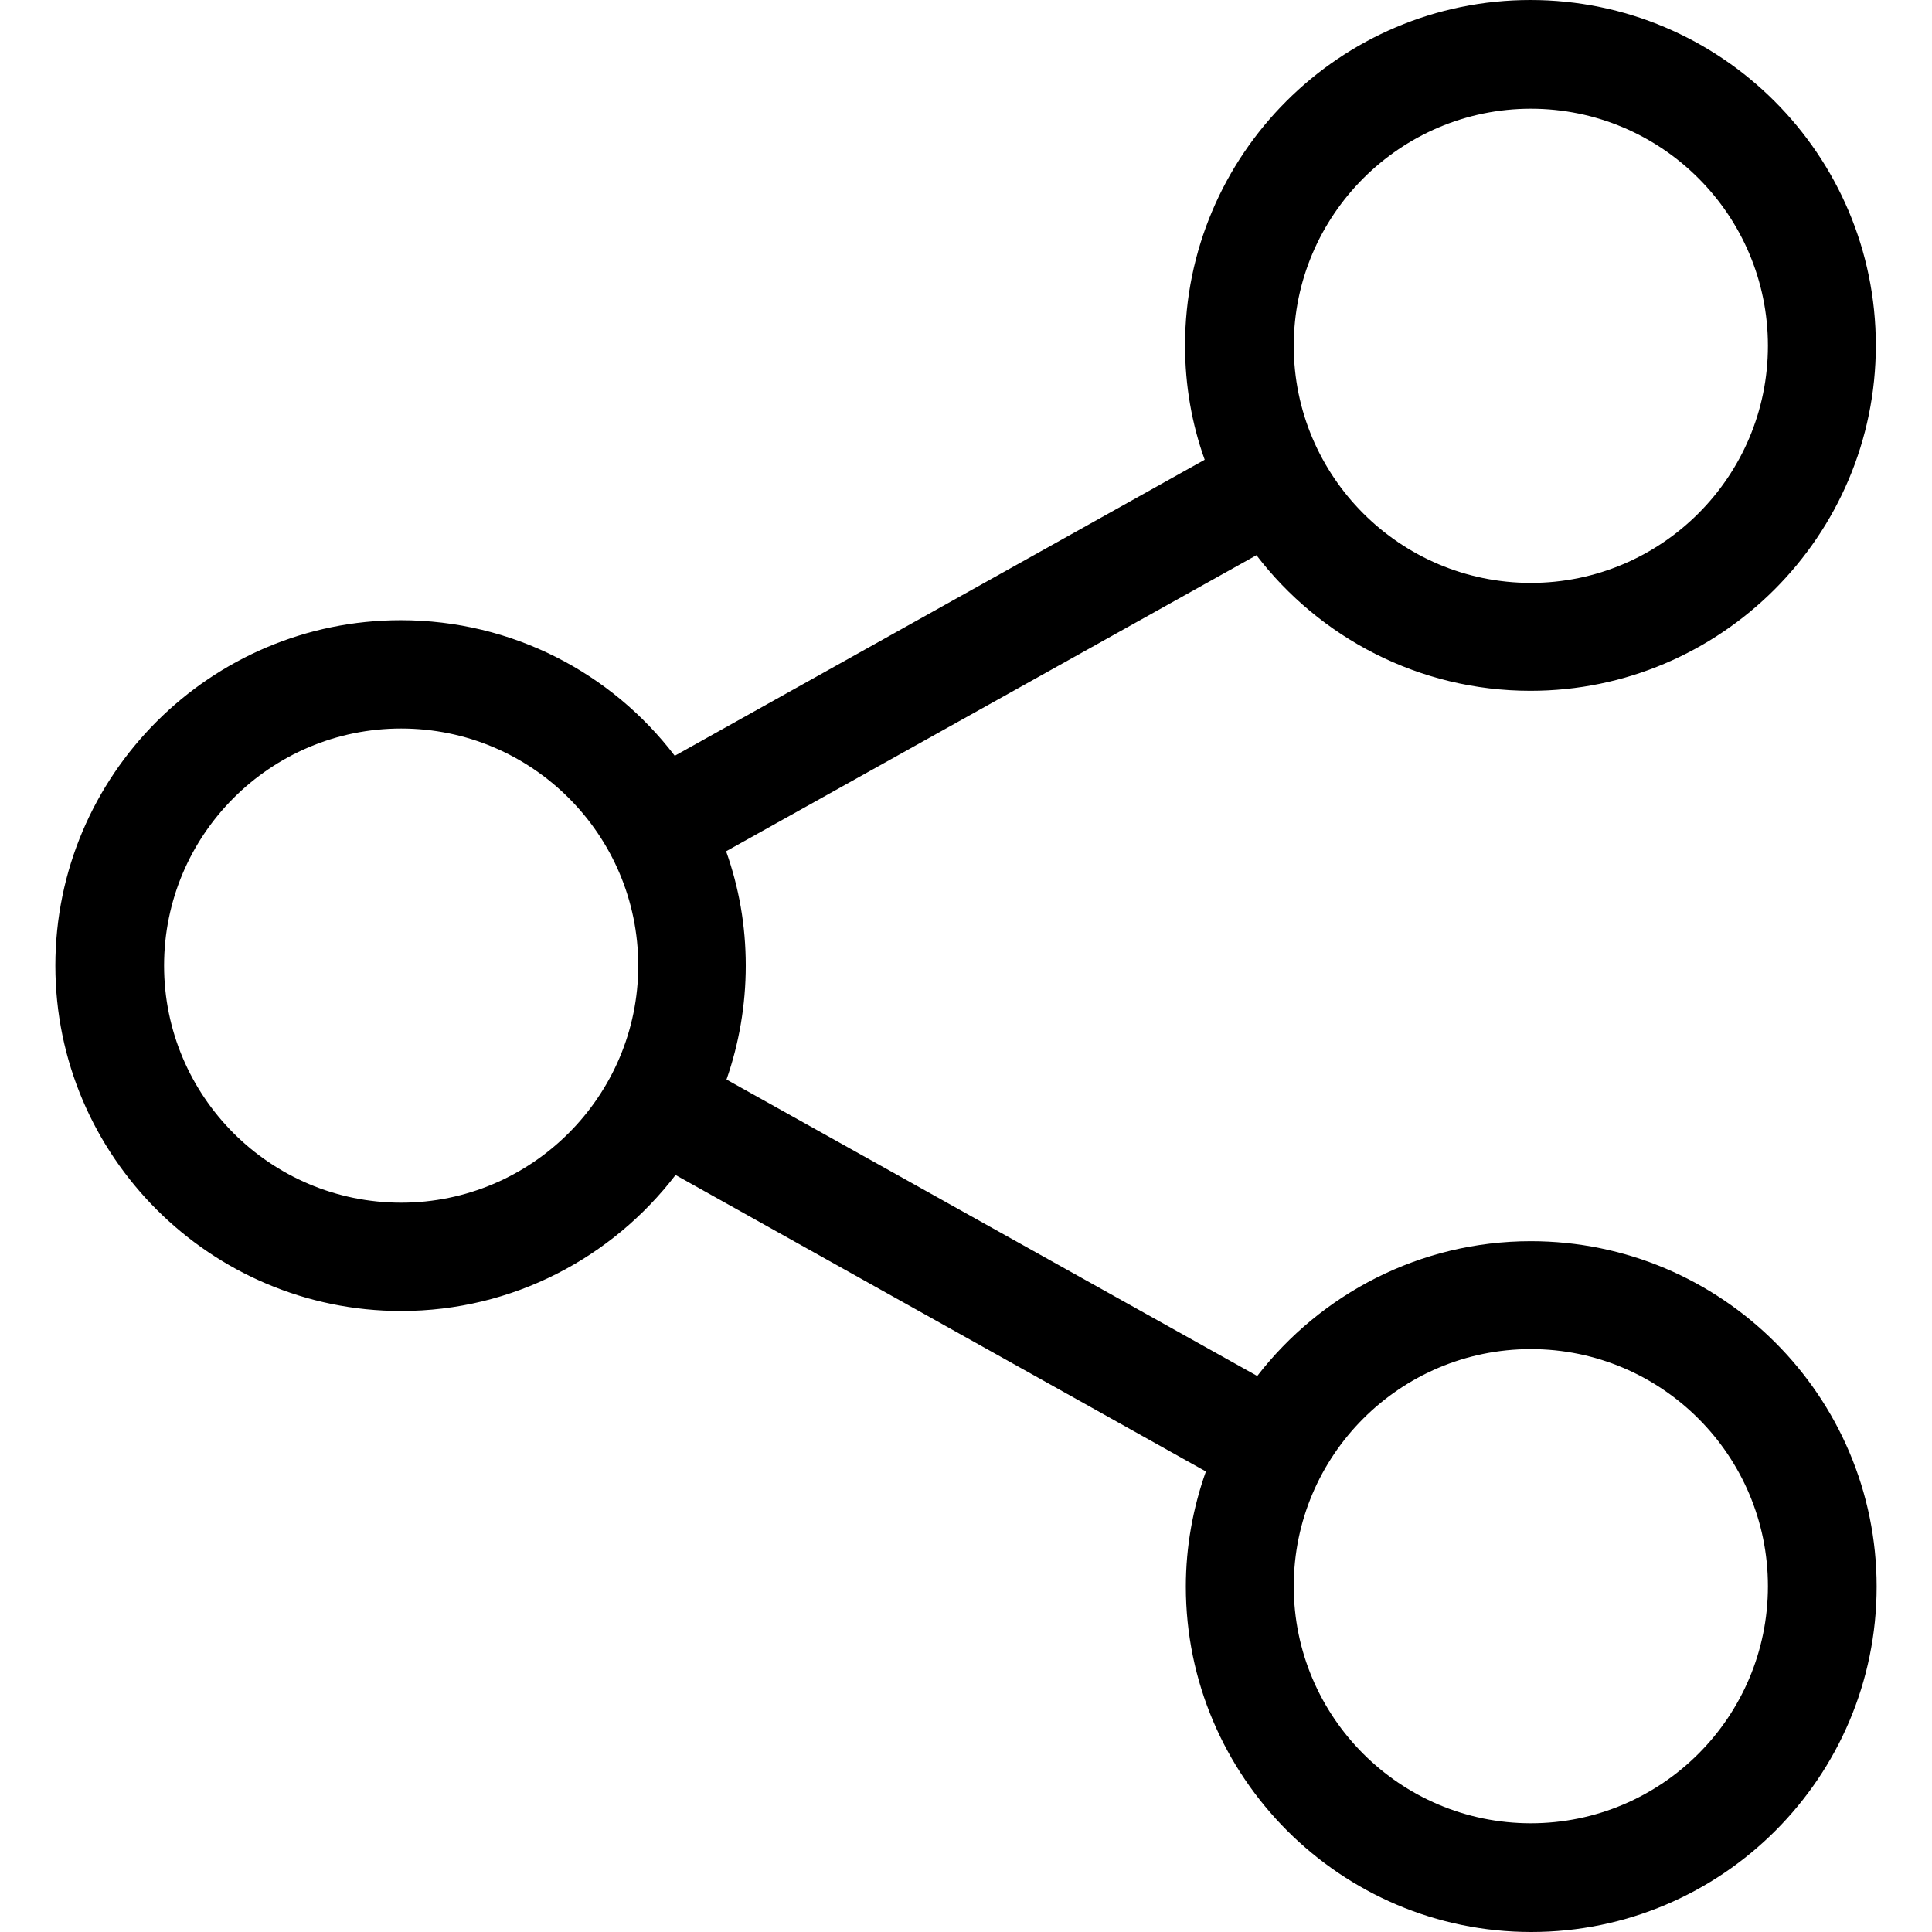
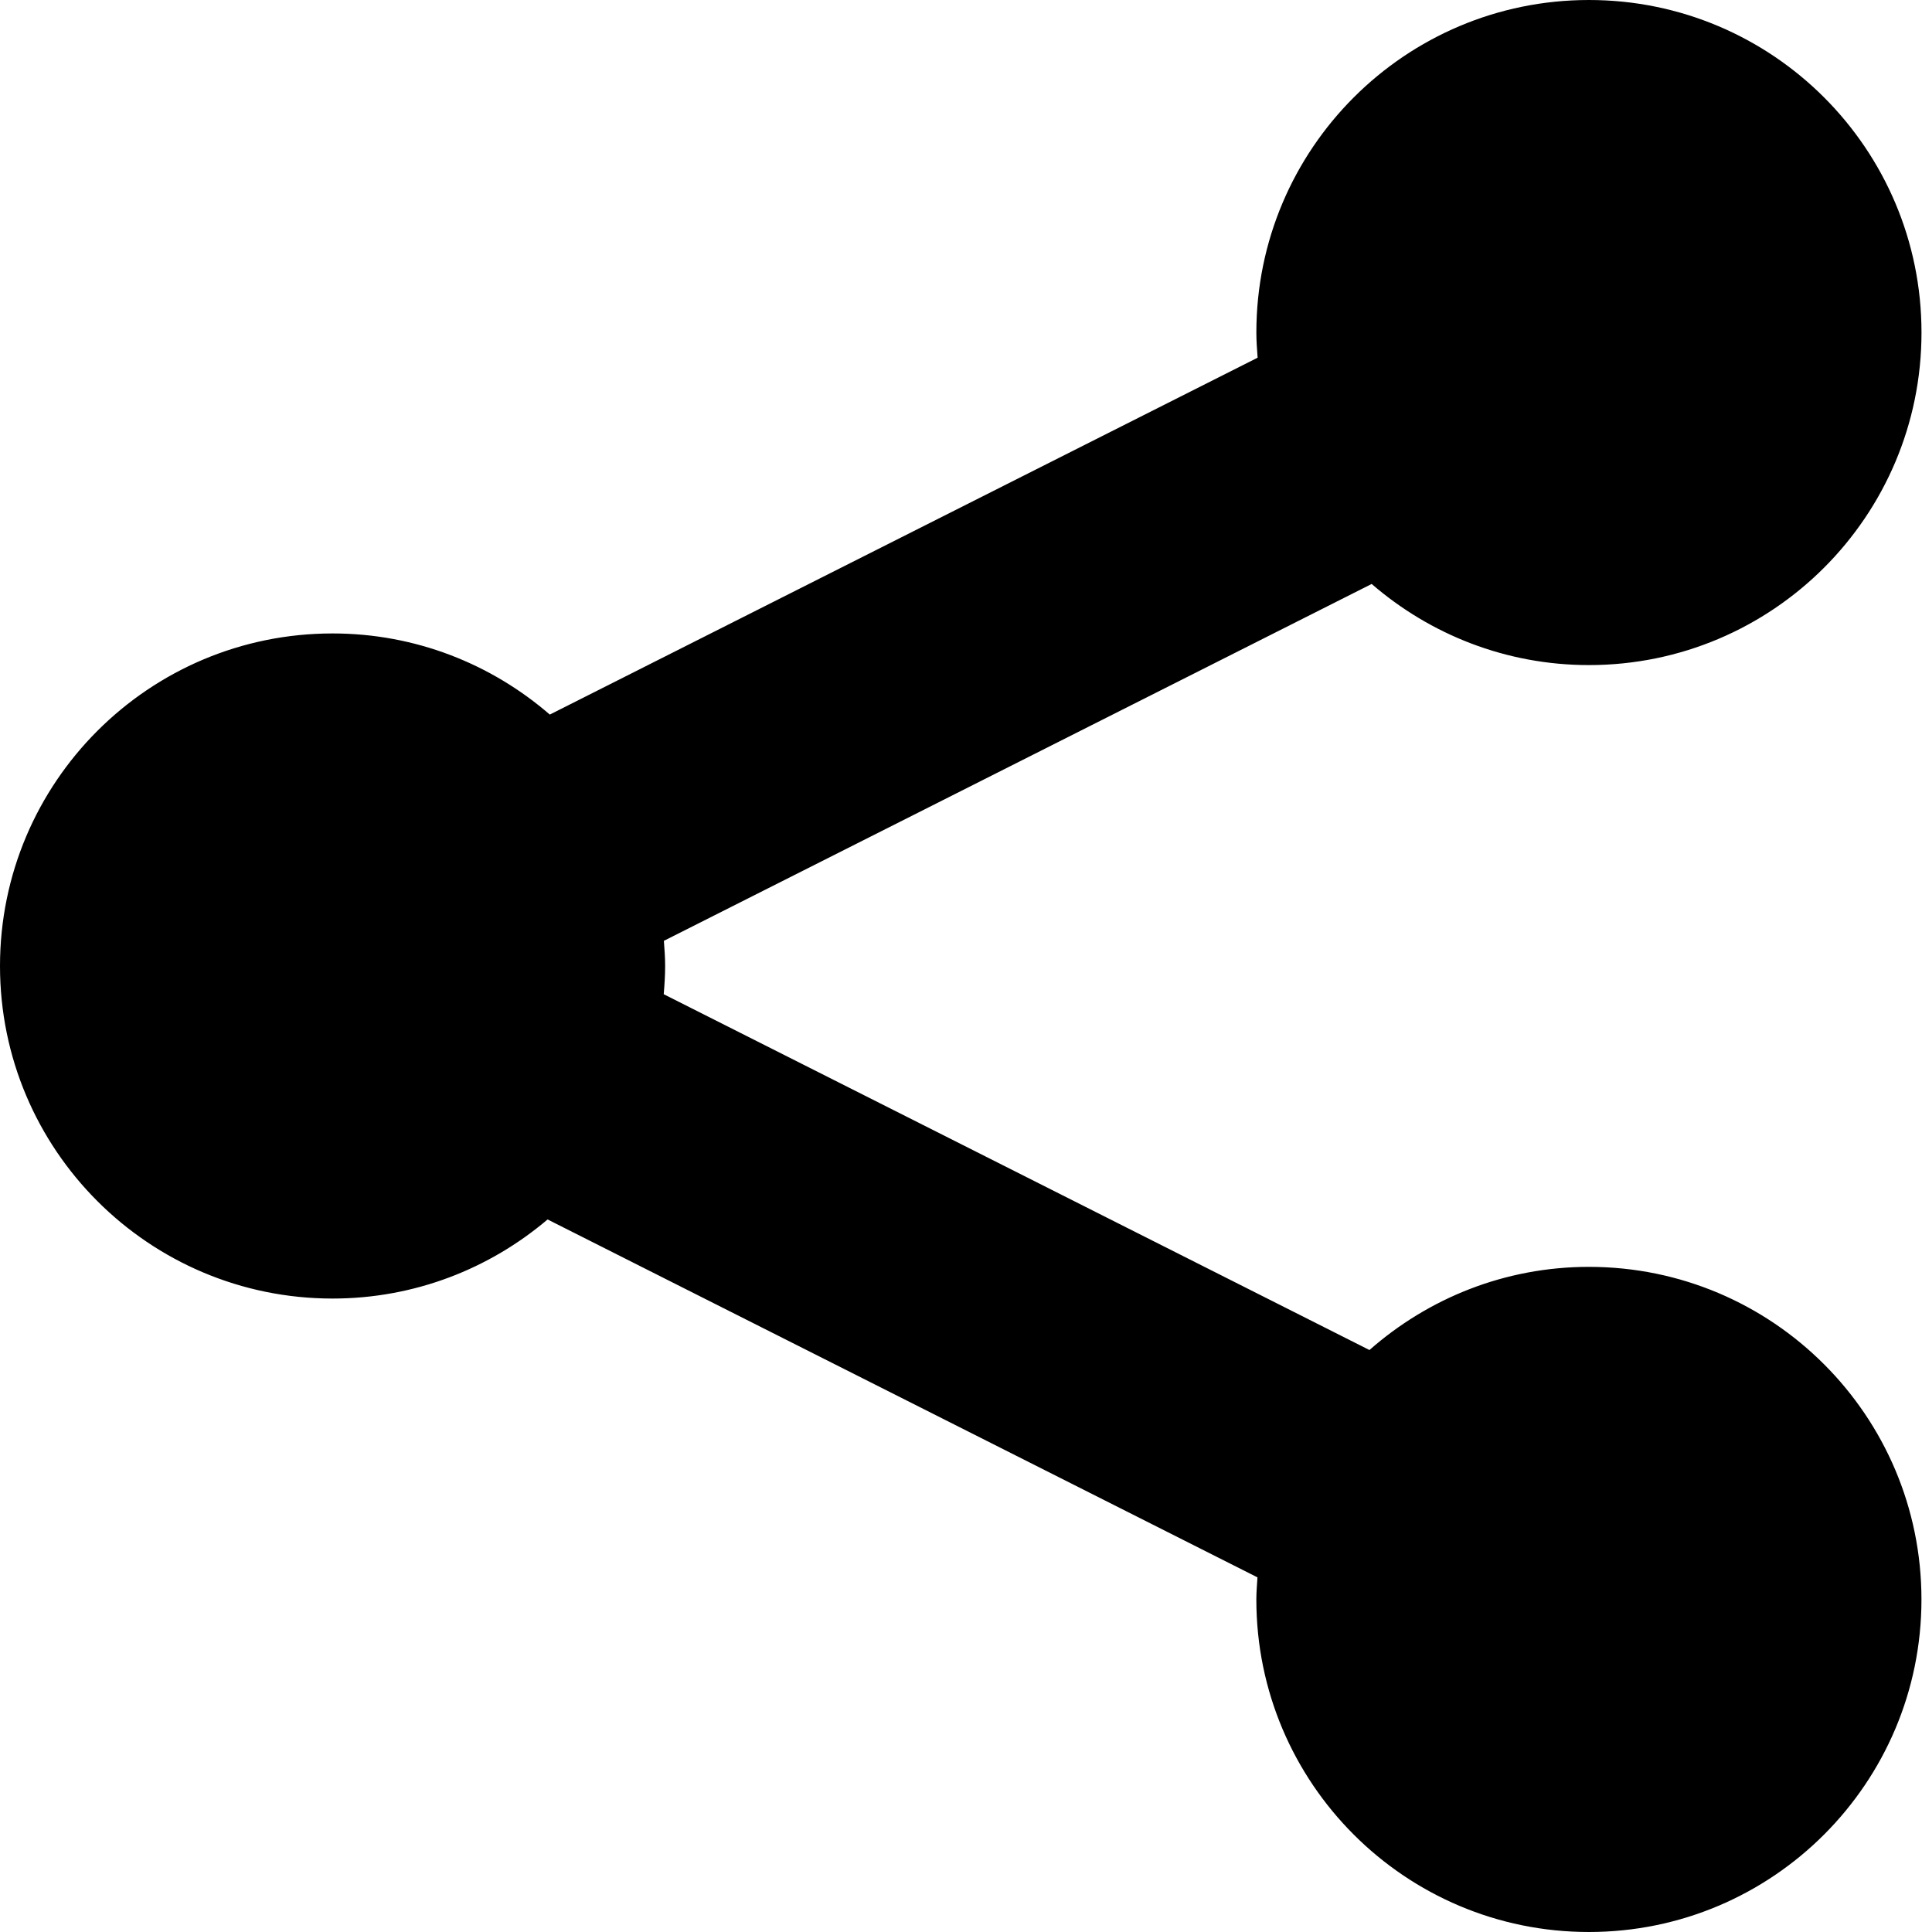
- <svg xmlns="http://www.w3.org/2000/svg" version="1.1" viewBox="0 0 481.6 481.6">
-   <path d="M381.6,309.4c-27.7,0-52.4,13.2-68.2,33.6l-132.3-73.9c3.1-8.9,4.8-18.5,4.8-28.4c0-10-1.7-19.5-4.9-28.5l132.2-73.8   c15.7,20.5,40.5,33.8,68.3,33.8c47.4,0,86.1-38.6,86.1-86.1S429,0,381.5,0s-86.1,38.6-86.1,86.1c0,10,1.7,19.6,4.9,28.5   l-132.1,73.8c-15.7-20.6-40.5-33.8-68.3-33.8c-47.4,0-86.1,38.6-86.1,86.1s38.7,86.1,86.2,86.1c27.8,0,52.6-13.3,68.4-33.9   l132.2,73.9c-3.2,9-5,18.7-5,28.7c0,47.4,38.6,86.1,86.1,86.1s86.1-38.6,86.1-86.1S429.1,309.4,381.6,309.4z M381.6,27.1   c32.6,0,59.1,26.5,59.1,59.1s-26.5,59.1-59.1,59.1s-59.1-26.5-59.1-59.1S349.1,27.1,381.6,27.1z M100,299.8   c-32.6,0-59.1-26.5-59.1-59.1s26.5-59.1,59.1-59.1s59.1,26.5,59.1,59.1S132.5,299.8,100,299.8z M381.6,454.5   c-32.6,0-59.1-26.5-59.1-59.1c0-32.6,26.5-59.1,59.1-59.1s59.1,26.5,59.1,59.1C440.7,428,414.2,454.5,381.6,454.5z" />
+ <svg xmlns="http://www.w3.org/2000/svg" viewBox="0 0 97.797 98.334">
+   <g transform="translate(-.268)">
+     <path d="m81.139 64.48c-4.286 0-8.188 1.607-11.171 4.233l-35.919-18.11c0.04-0.475 0.072-0.951 0.072-1.437 0-0.432-0.033-0.856-0.064-1.28l36.024-18.164c2.967 2.566 6.828 4.129 11.058 4.129 9.348 0 16.926-7.579 16.926-16.926-0.001-9.347-7.579-16.925-16.926-16.925-9.349 0-16.927 7.578-16.927 16.926 0 0.432 0.033 0.856 0.064 1.28l-36.025 18.164c-2.967-2.566-6.827-4.129-11.057-4.129-9.348 0-16.926 7.578-16.926 16.926 0 9.349 7.578 16.926 16.926 16.926 4.175 0 7.992-1.52 10.944-4.026l36.13 18.217c-0.023 0.373-0.057 0.744-0.057 1.124 0 9.348 7.578 16.926 16.926 16.926s16.926-7.579 16.926-16.926-7.577-16.928-16.924-16.928z" />
+   </g>
</svg>
